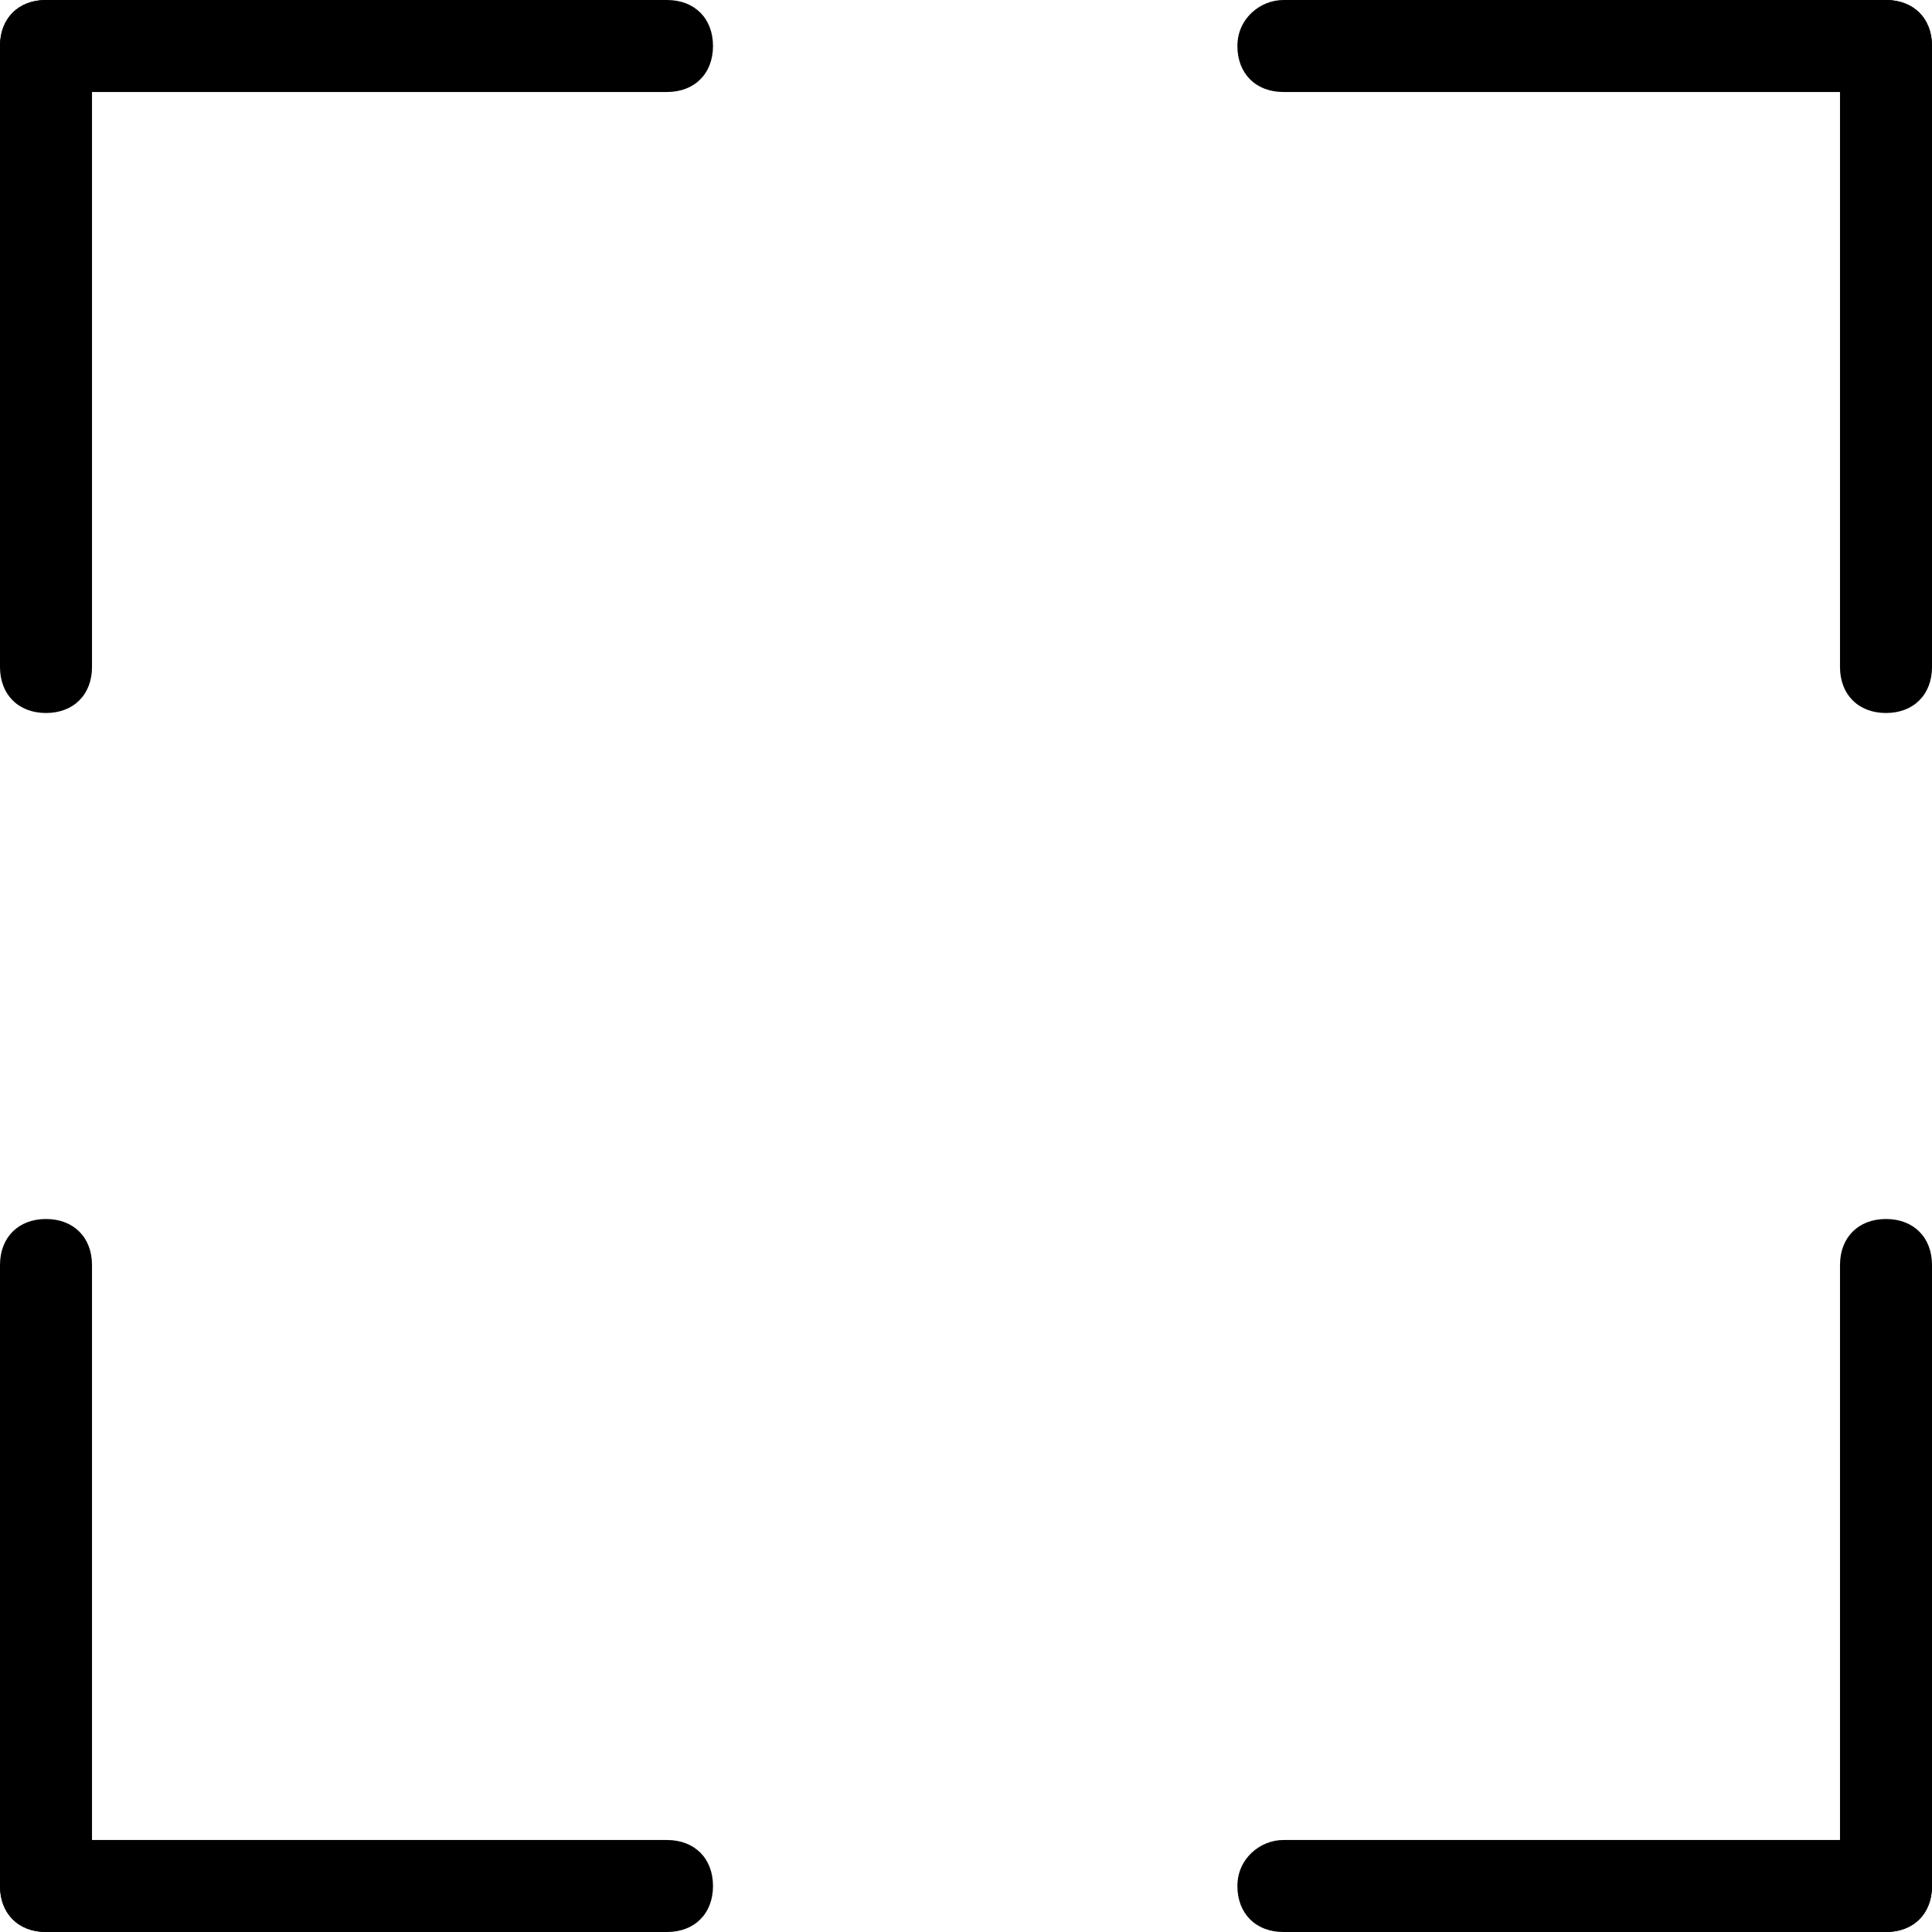
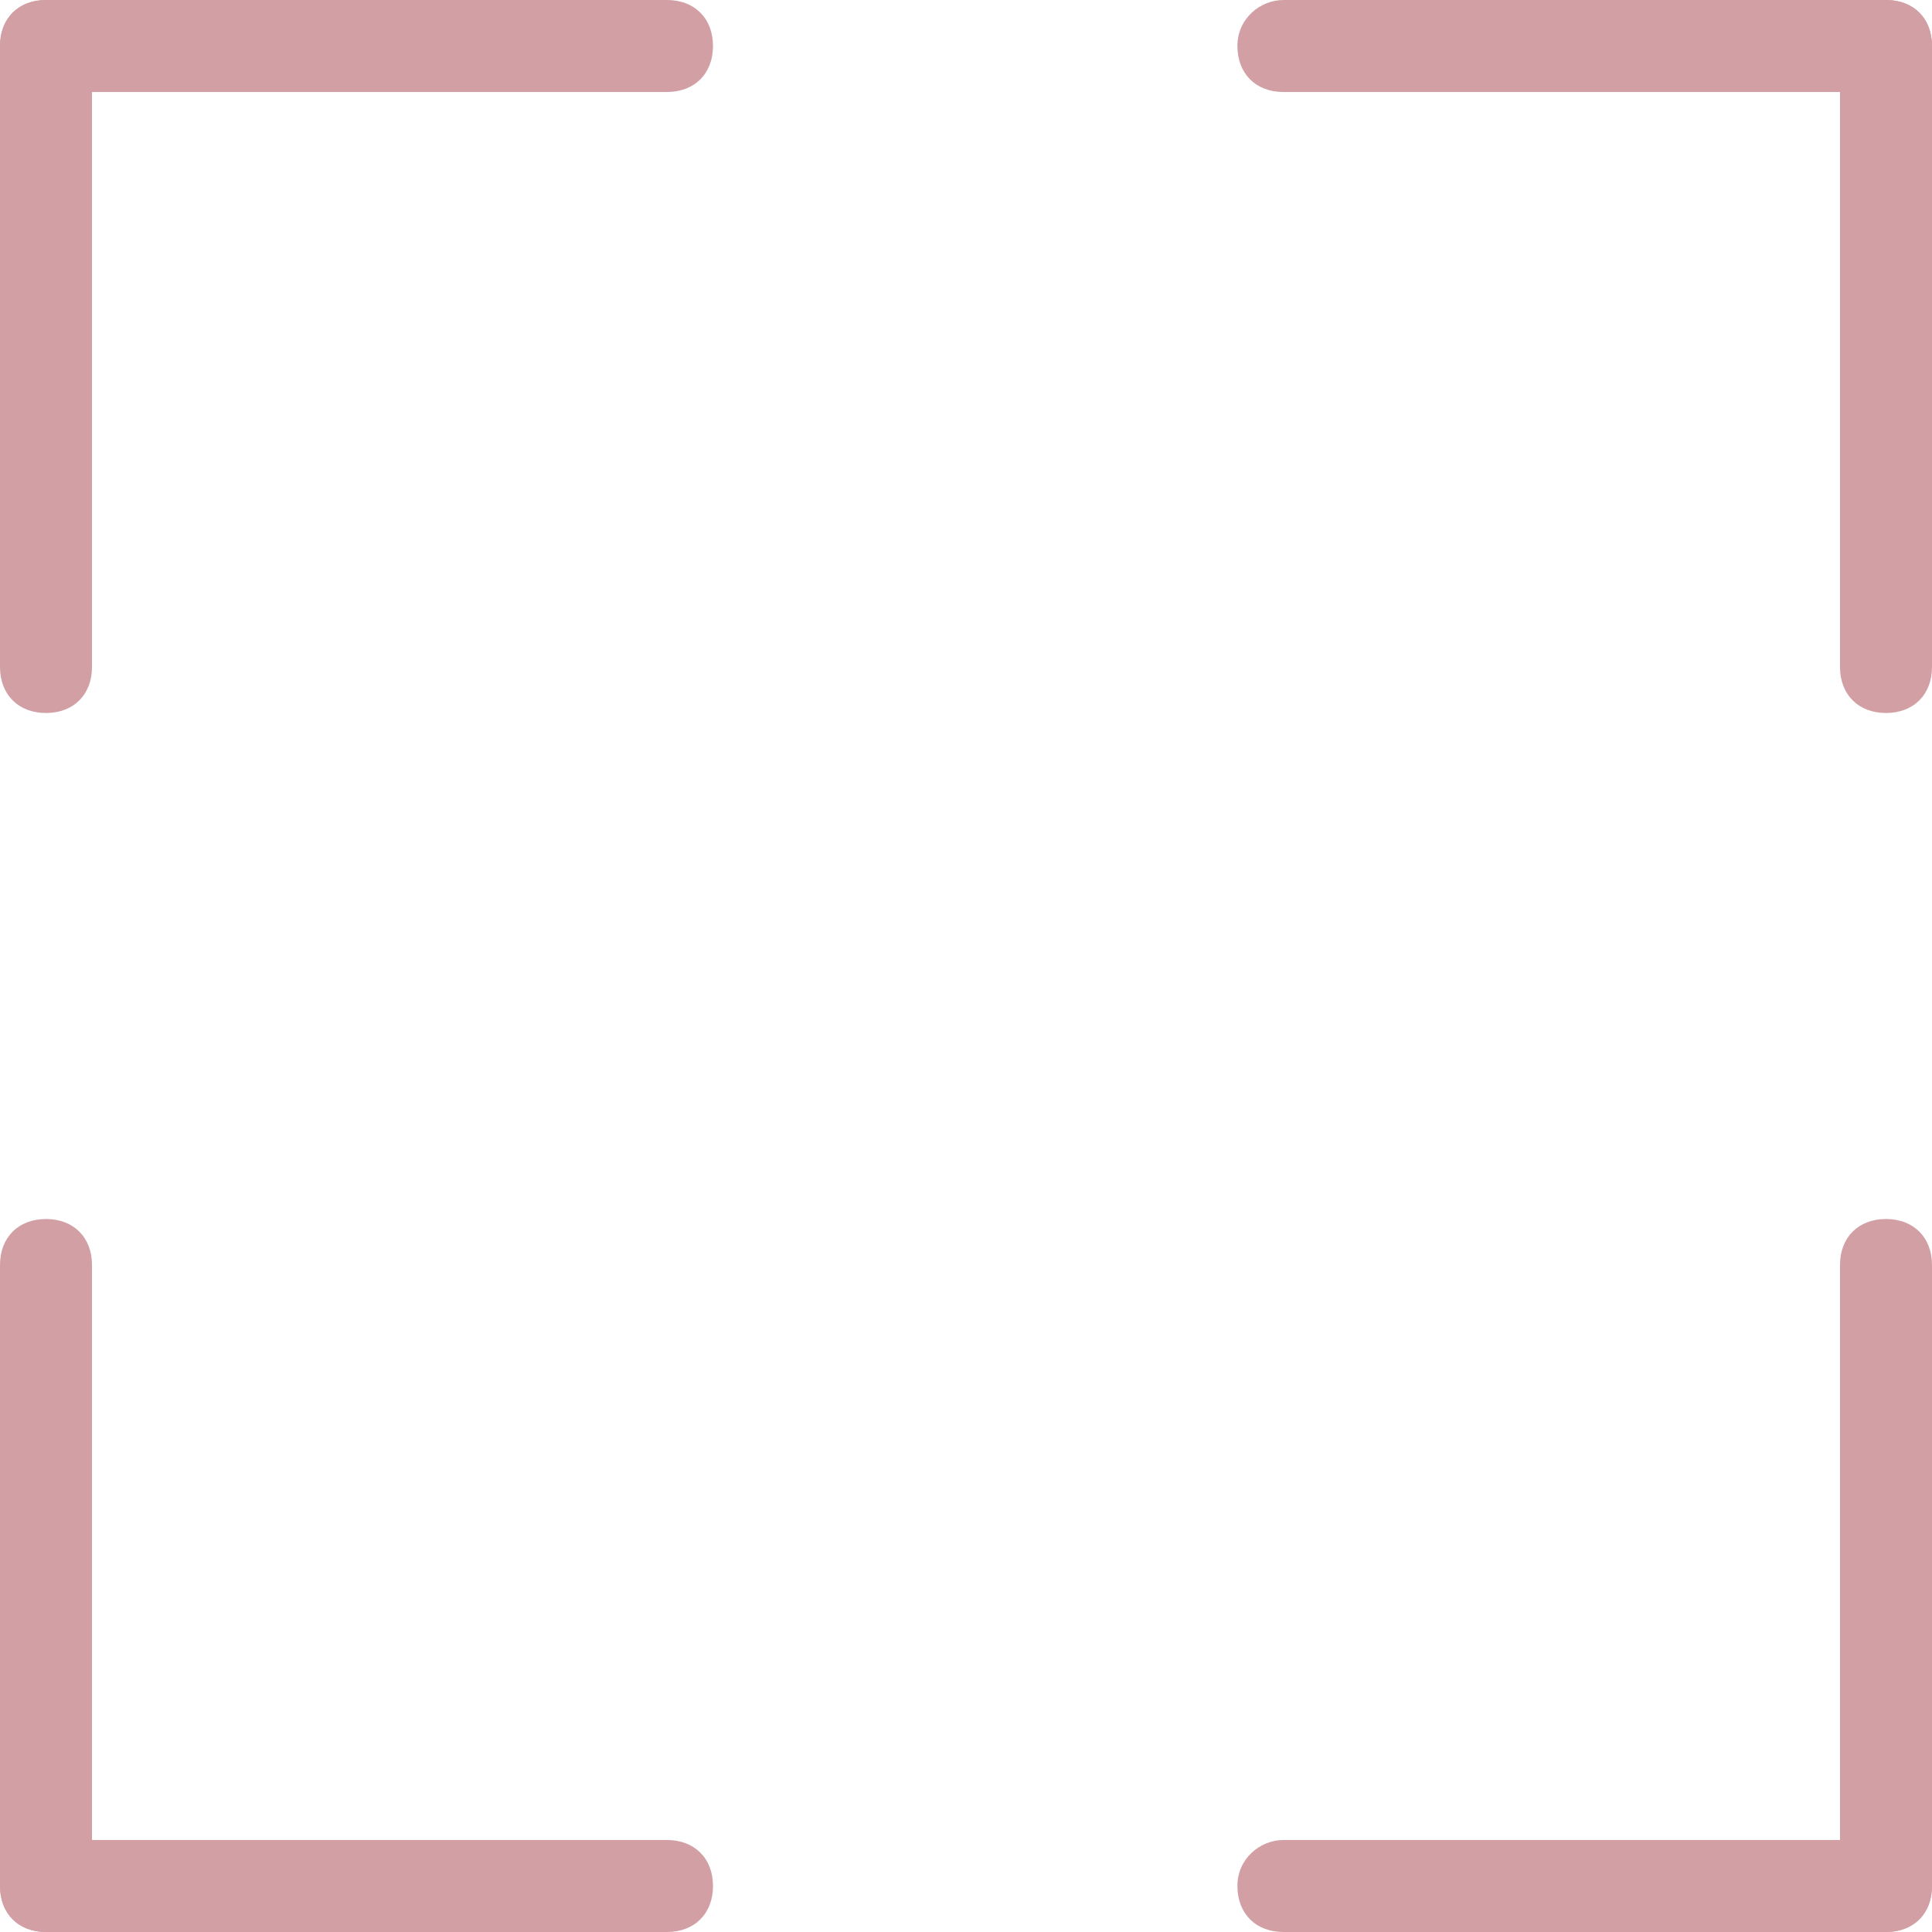
<svg xmlns="http://www.w3.org/2000/svg" version="1.1" id="Capa_1" x="0px" y="0px" viewBox="0 0 42 42" style="enable-background:new 0 0 42 42;" xml:space="preserve">
+   <style type="text/css">
+ 	.st0{fill:#D2A0A4;}
+ </style>
  <g>
-     <path d="M26.9,1c0,0.6,0.4,1,1,1H41c0.6,0,1-0.4,1-1s-0.4-1-1-1H27.9C27.4,0,26.9,0.4,26.9,1L26.9,1z" />
-     <path d="M26.9,41c0,0.6,0.4,1,1,1H41c0.6,0,1-0.4,1-1s-0.4-1-1-1H27.9C27.4,40,26.9,40.4,26.9,41L26.9,41z" />
-     <path d="M1,2h13.5c0.6,0,1-0.4,1-1v0c0-0.6-0.4-1-1-1H1C0.4,0,0,0.4,0,1S0.4,2,1,2z" />
-     <path d="M0,1v13.5c0,0.6,0.4,1,1,1h0c0.6,0,1-0.4,1-1V1c0-0.6-0.4-1-1-1S0,0.4,0,1z" />
-     <path d="M40,1v13.5c0,0.6,0.4,1,1,1l0,0c0.6,0,1-0.4,1-1V1c0-0.6-0.4-1-1-1S40,0.4,40,1z" />
-     <path d="M0,27.5V41c0,0.6,0.4,1,1,1h0c0.6,0,1-0.4,1-1V27.5c0-0.6-0.4-1-1-1S0,26.9,0,27.5z" />
-     <path d="M40,27.5V41c0,0.6,0.4,1,1,1l0,0c0.6,0,1-0.4,1-1V27.5c0-0.6-0.4-1-1-1S40,26.9,40,27.5z" />
-     <path d="M1,42h13.5c0.6,0,1-0.4,1-1l0,0c0-0.6-0.4-1-1-1H1c-0.6,0-1,0.4-1,1S0.4,42,1,42z" />
+     <path class="st0" d="M26.9,1c0,0.6,0.4,1,1,1H41c0.6,0,1-0.4,1-1s-0.4-1-1-1H27.9C27.4,0,26.9,0.4,26.9,1L26.9,1z" />
+     <path class="st0" d="M26.9,41c0,0.6,0.4,1,1,1H41c0.6,0,1-0.4,1-1s-0.4-1-1-1H27.9C27.4,40,26.9,40.4,26.9,41L26.9,41z" />
+     <path class="st0" d="M1,2h13.5c0.6,0,1-0.4,1-1l0,0c0-0.6-0.4-1-1-1H1C0.4,0,0,0.4,0,1S0.4,2,1,2z" />
+     <path class="st0" d="M0,1v13.5c0,0.6,0.4,1,1,1l0,0c0.6,0,1-0.4,1-1V1c0-0.6-0.4-1-1-1S0,0.4,0,1z" />
+     <path class="st0" d="M40,1v13.5c0,0.6,0.4,1,1,1l0,0c0.6,0,1-0.4,1-1V1c0-0.6-0.4-1-1-1S40,0.4,40,1z" />
+     <path class="st0" d="M0,27.5V41c0,0.6,0.4,1,1,1l0,0c0.6,0,1-0.4,1-1V27.5c0-0.6-0.4-1-1-1S0,26.9,0,27.5z" />
+     <path class="st0" d="M40,27.5V41c0,0.6,0.4,1,1,1l0,0c0.6,0,1-0.4,1-1V27.5c0-0.6-0.4-1-1-1S40,26.9,40,27.5z" />
+     <path class="st0" d="M1,42h13.5c0.6,0,1-0.4,1-1l0,0c0-0.6-0.4-1-1-1H1c-0.6,0-1,0.4-1,1S0.4,42,1,42z" />
  </g>
</svg>
